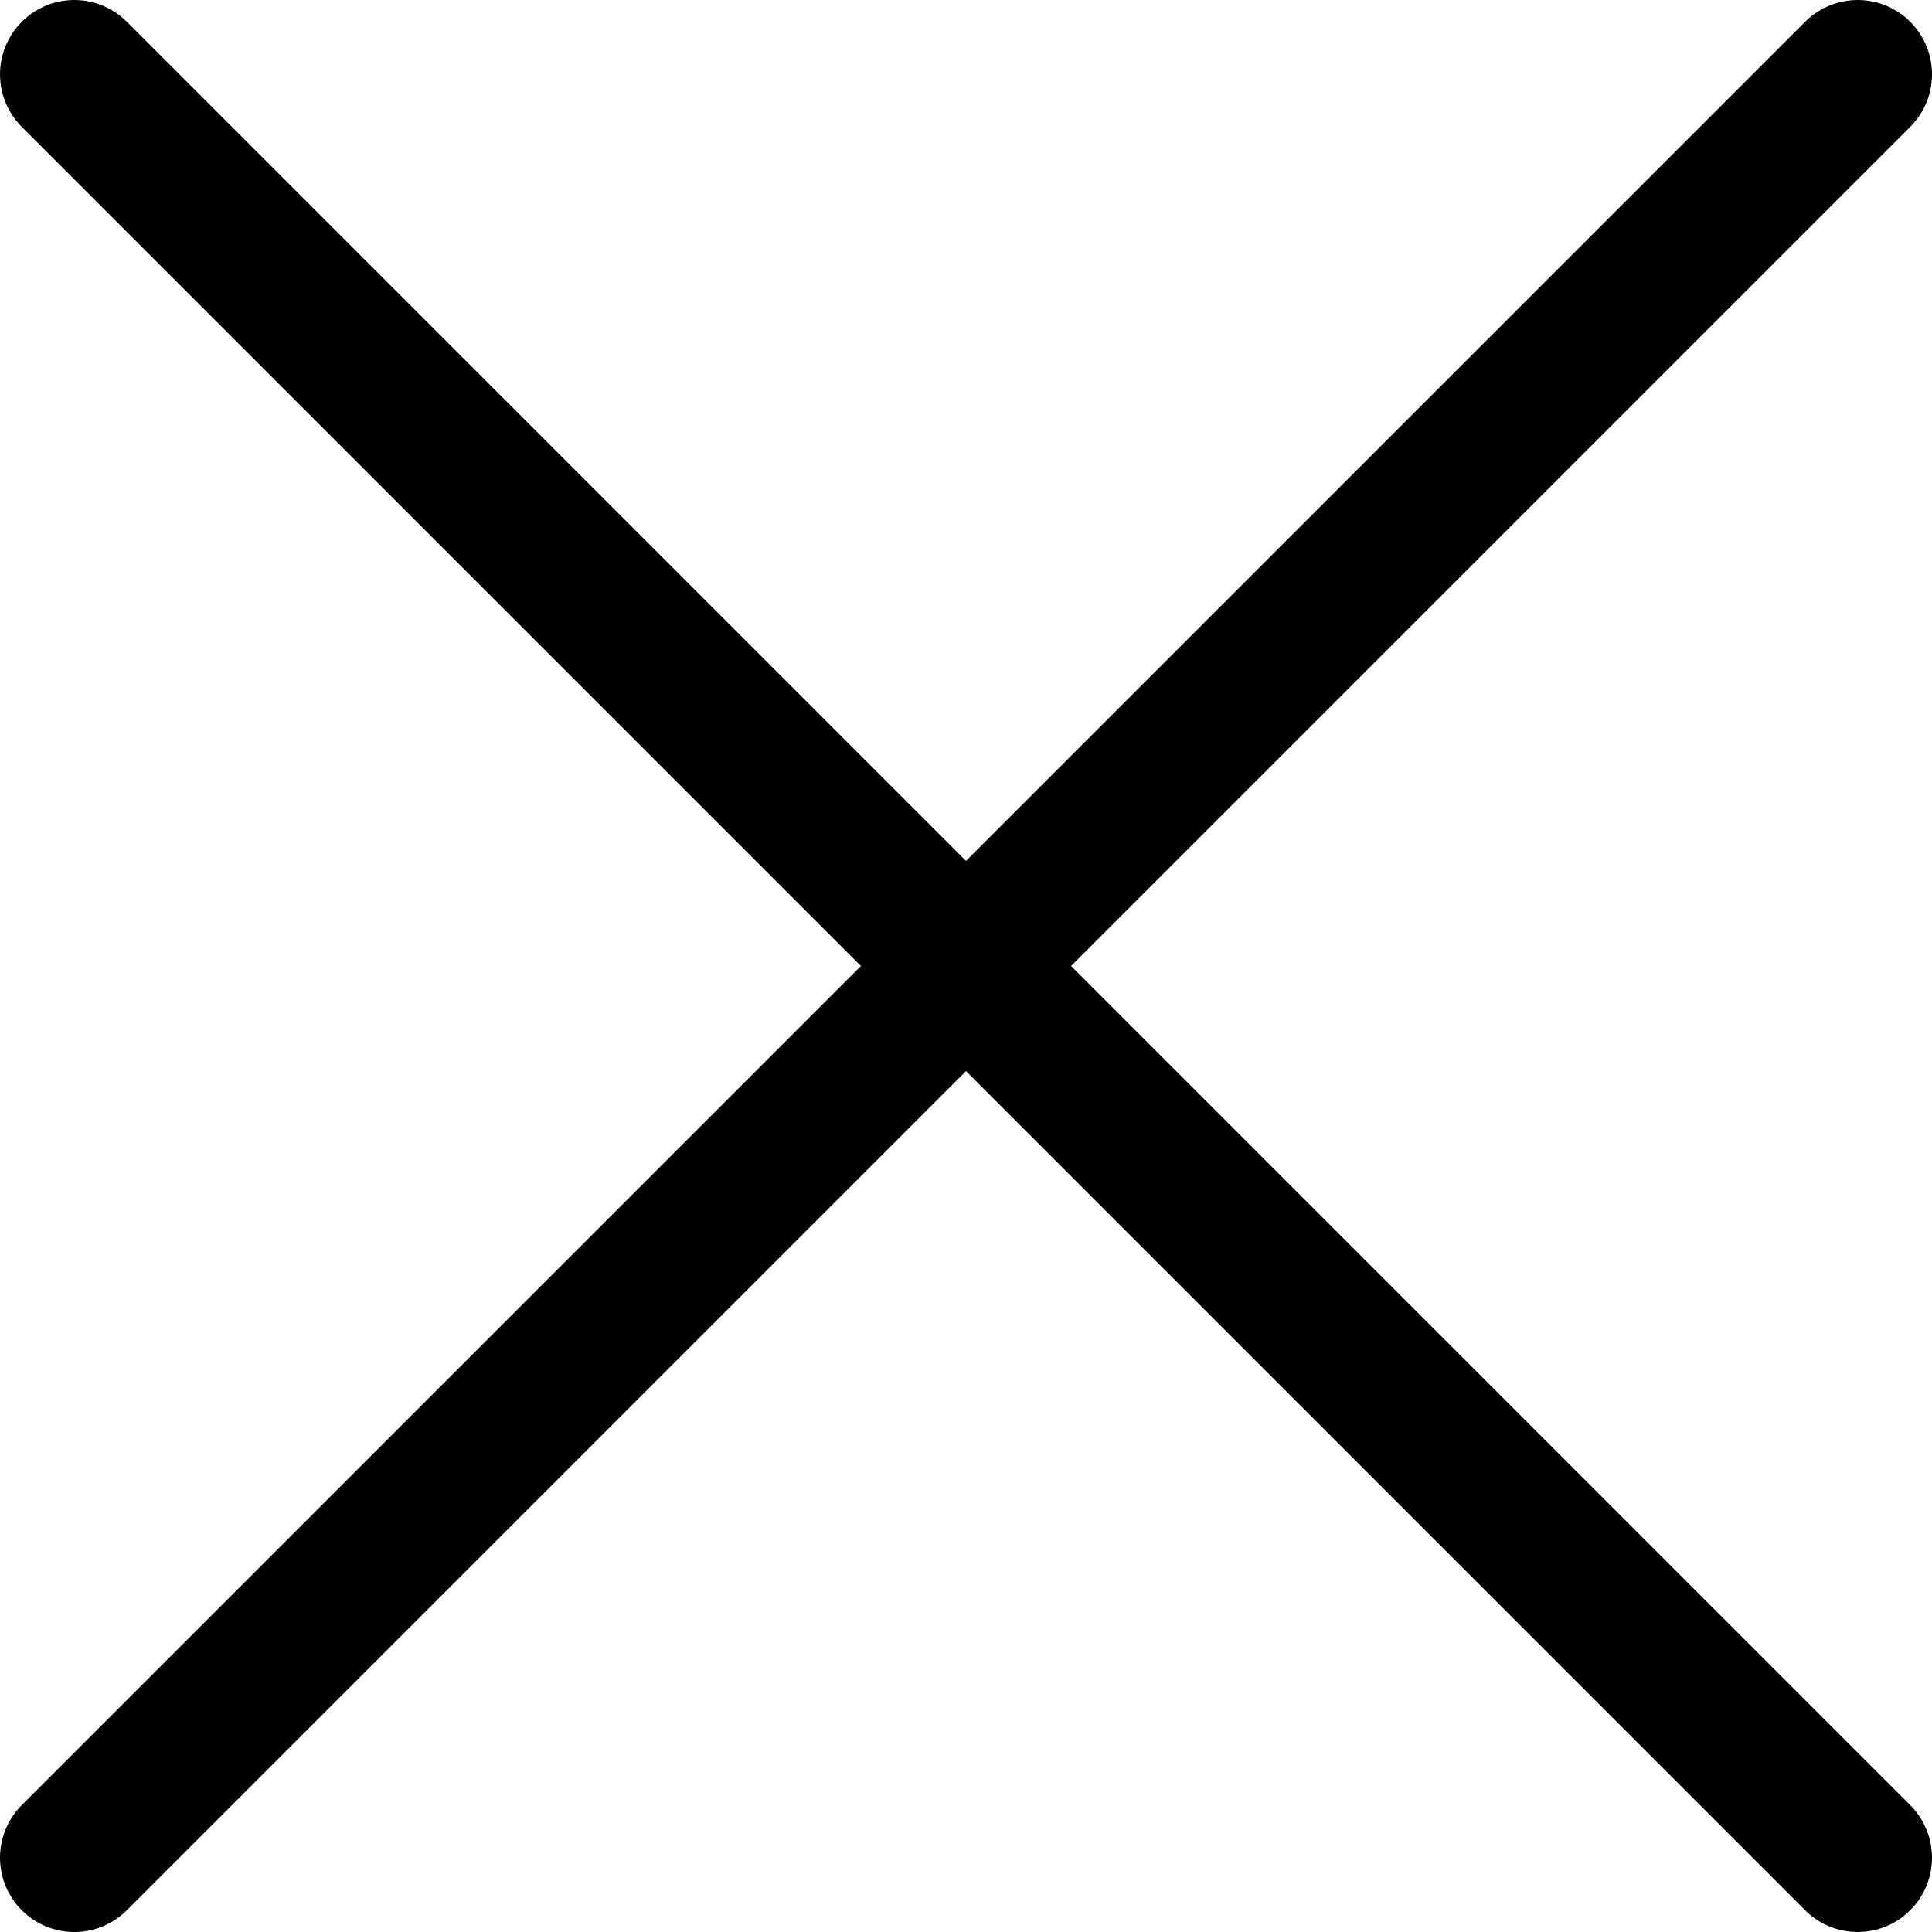
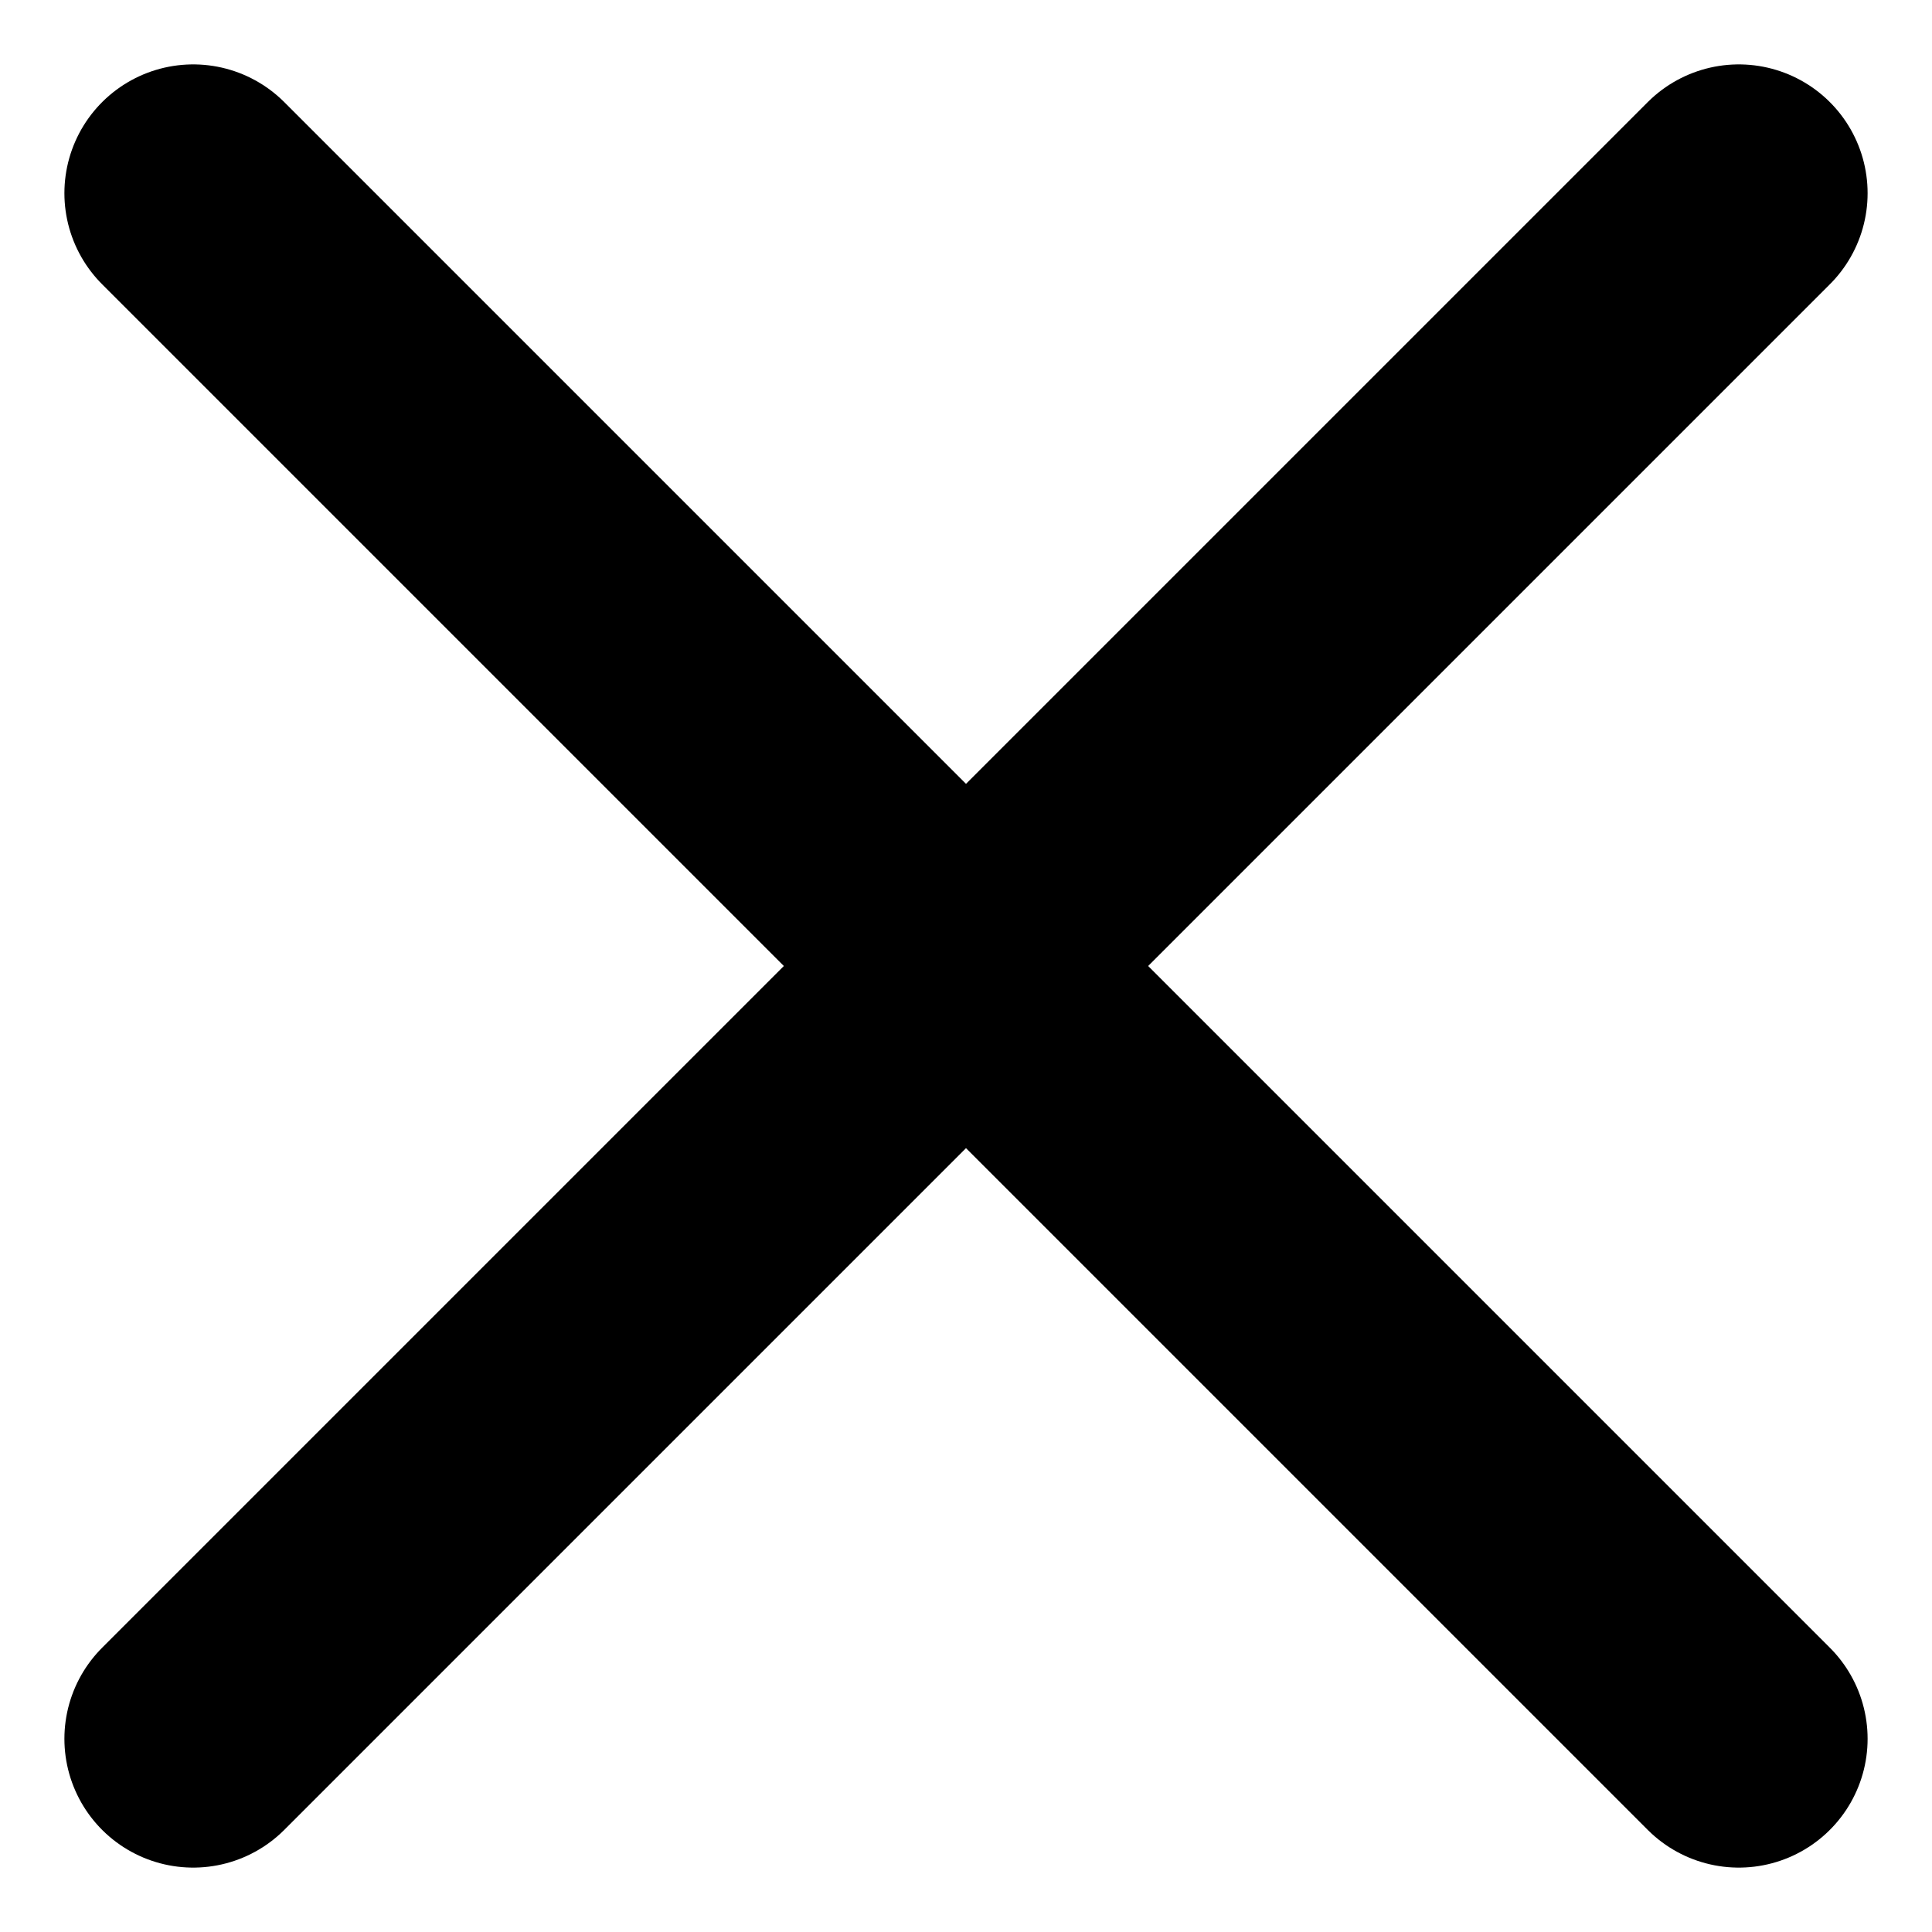
- <svg xmlns="http://www.w3.org/2000/svg" width="26" height="26" viewBox="0 0 26 26" fill="none">
-   <path d="M25 1L1 25" stroke="black" stroke-width="2" stroke-linecap="round" stroke-linejoin="round" />
-   <path d="M1 1L25 25" stroke="black" stroke-width="2" stroke-linecap="round" stroke-linejoin="round" />
+ <svg xmlns="http://www.w3.org/2000/svg" width="30" height="30" viewBox="0 0 30 30" fill="none">
+   <path d="M27 3L3 27" stroke="black" stroke-width="4" stroke-linecap="round" stroke-linejoin="round" />
+   <path d="M3 3L27 27" stroke="black" stroke-width="4" stroke-linecap="round" stroke-linejoin="round" />
</svg>
